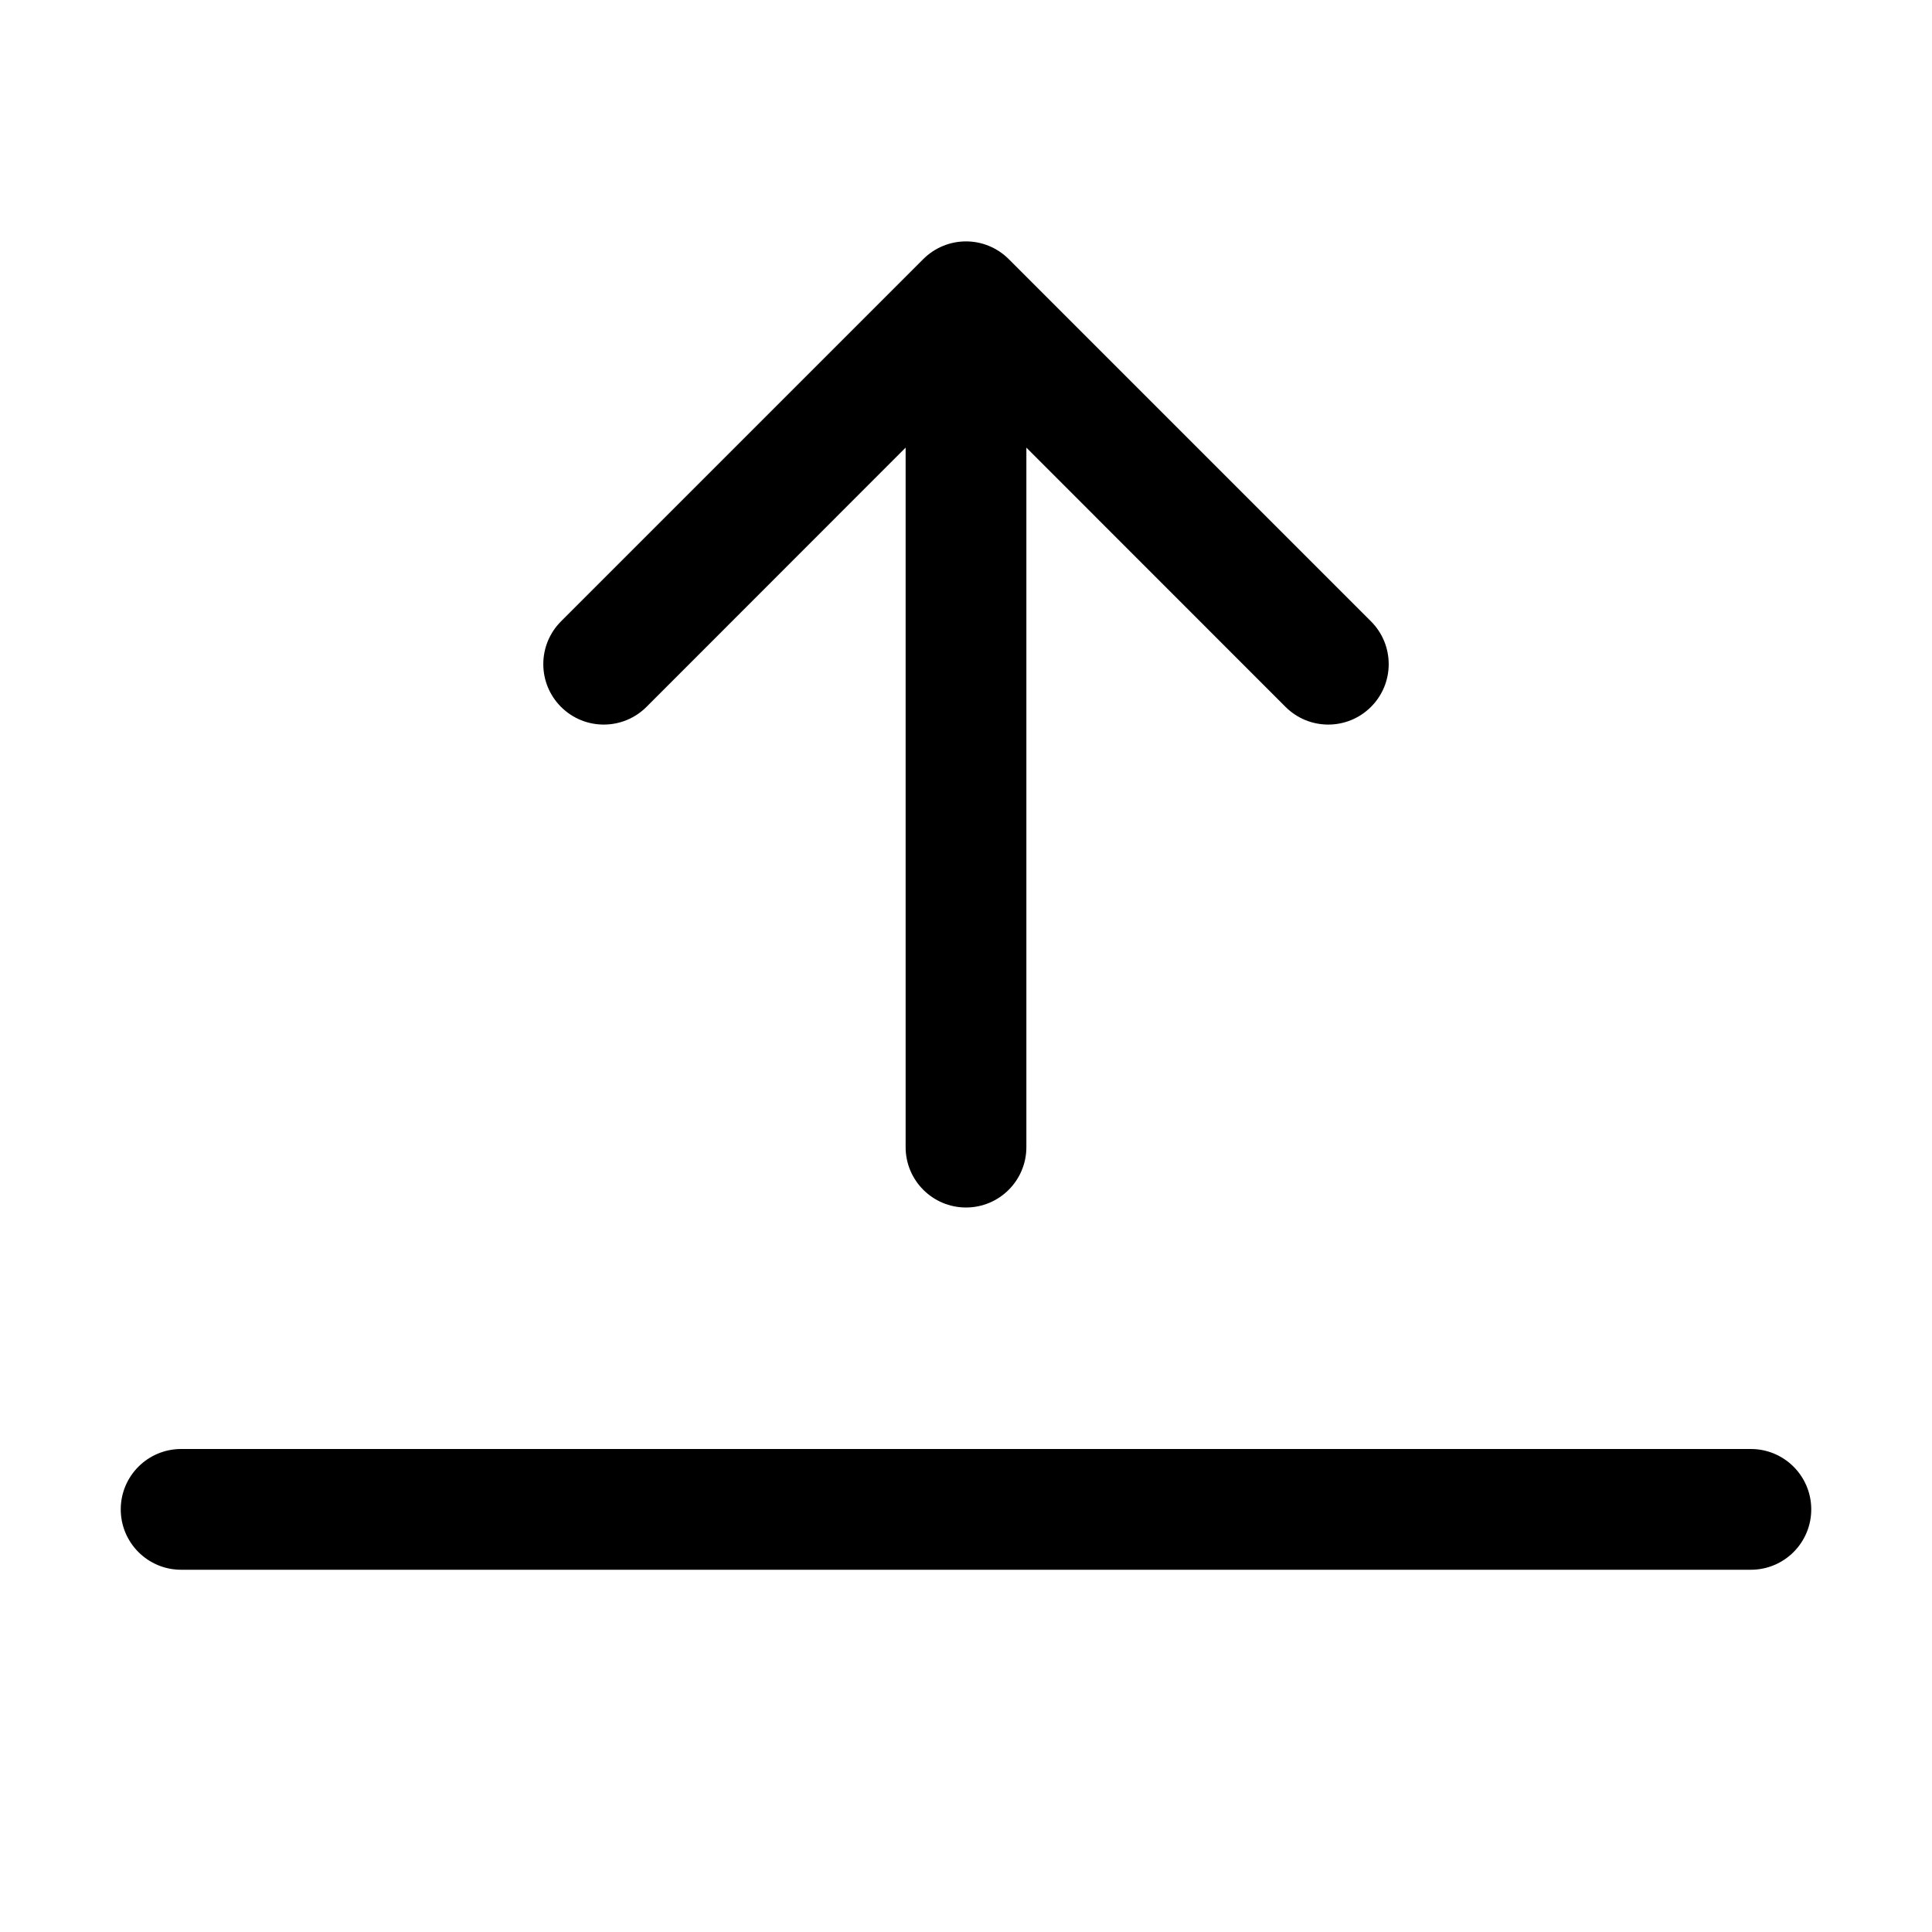
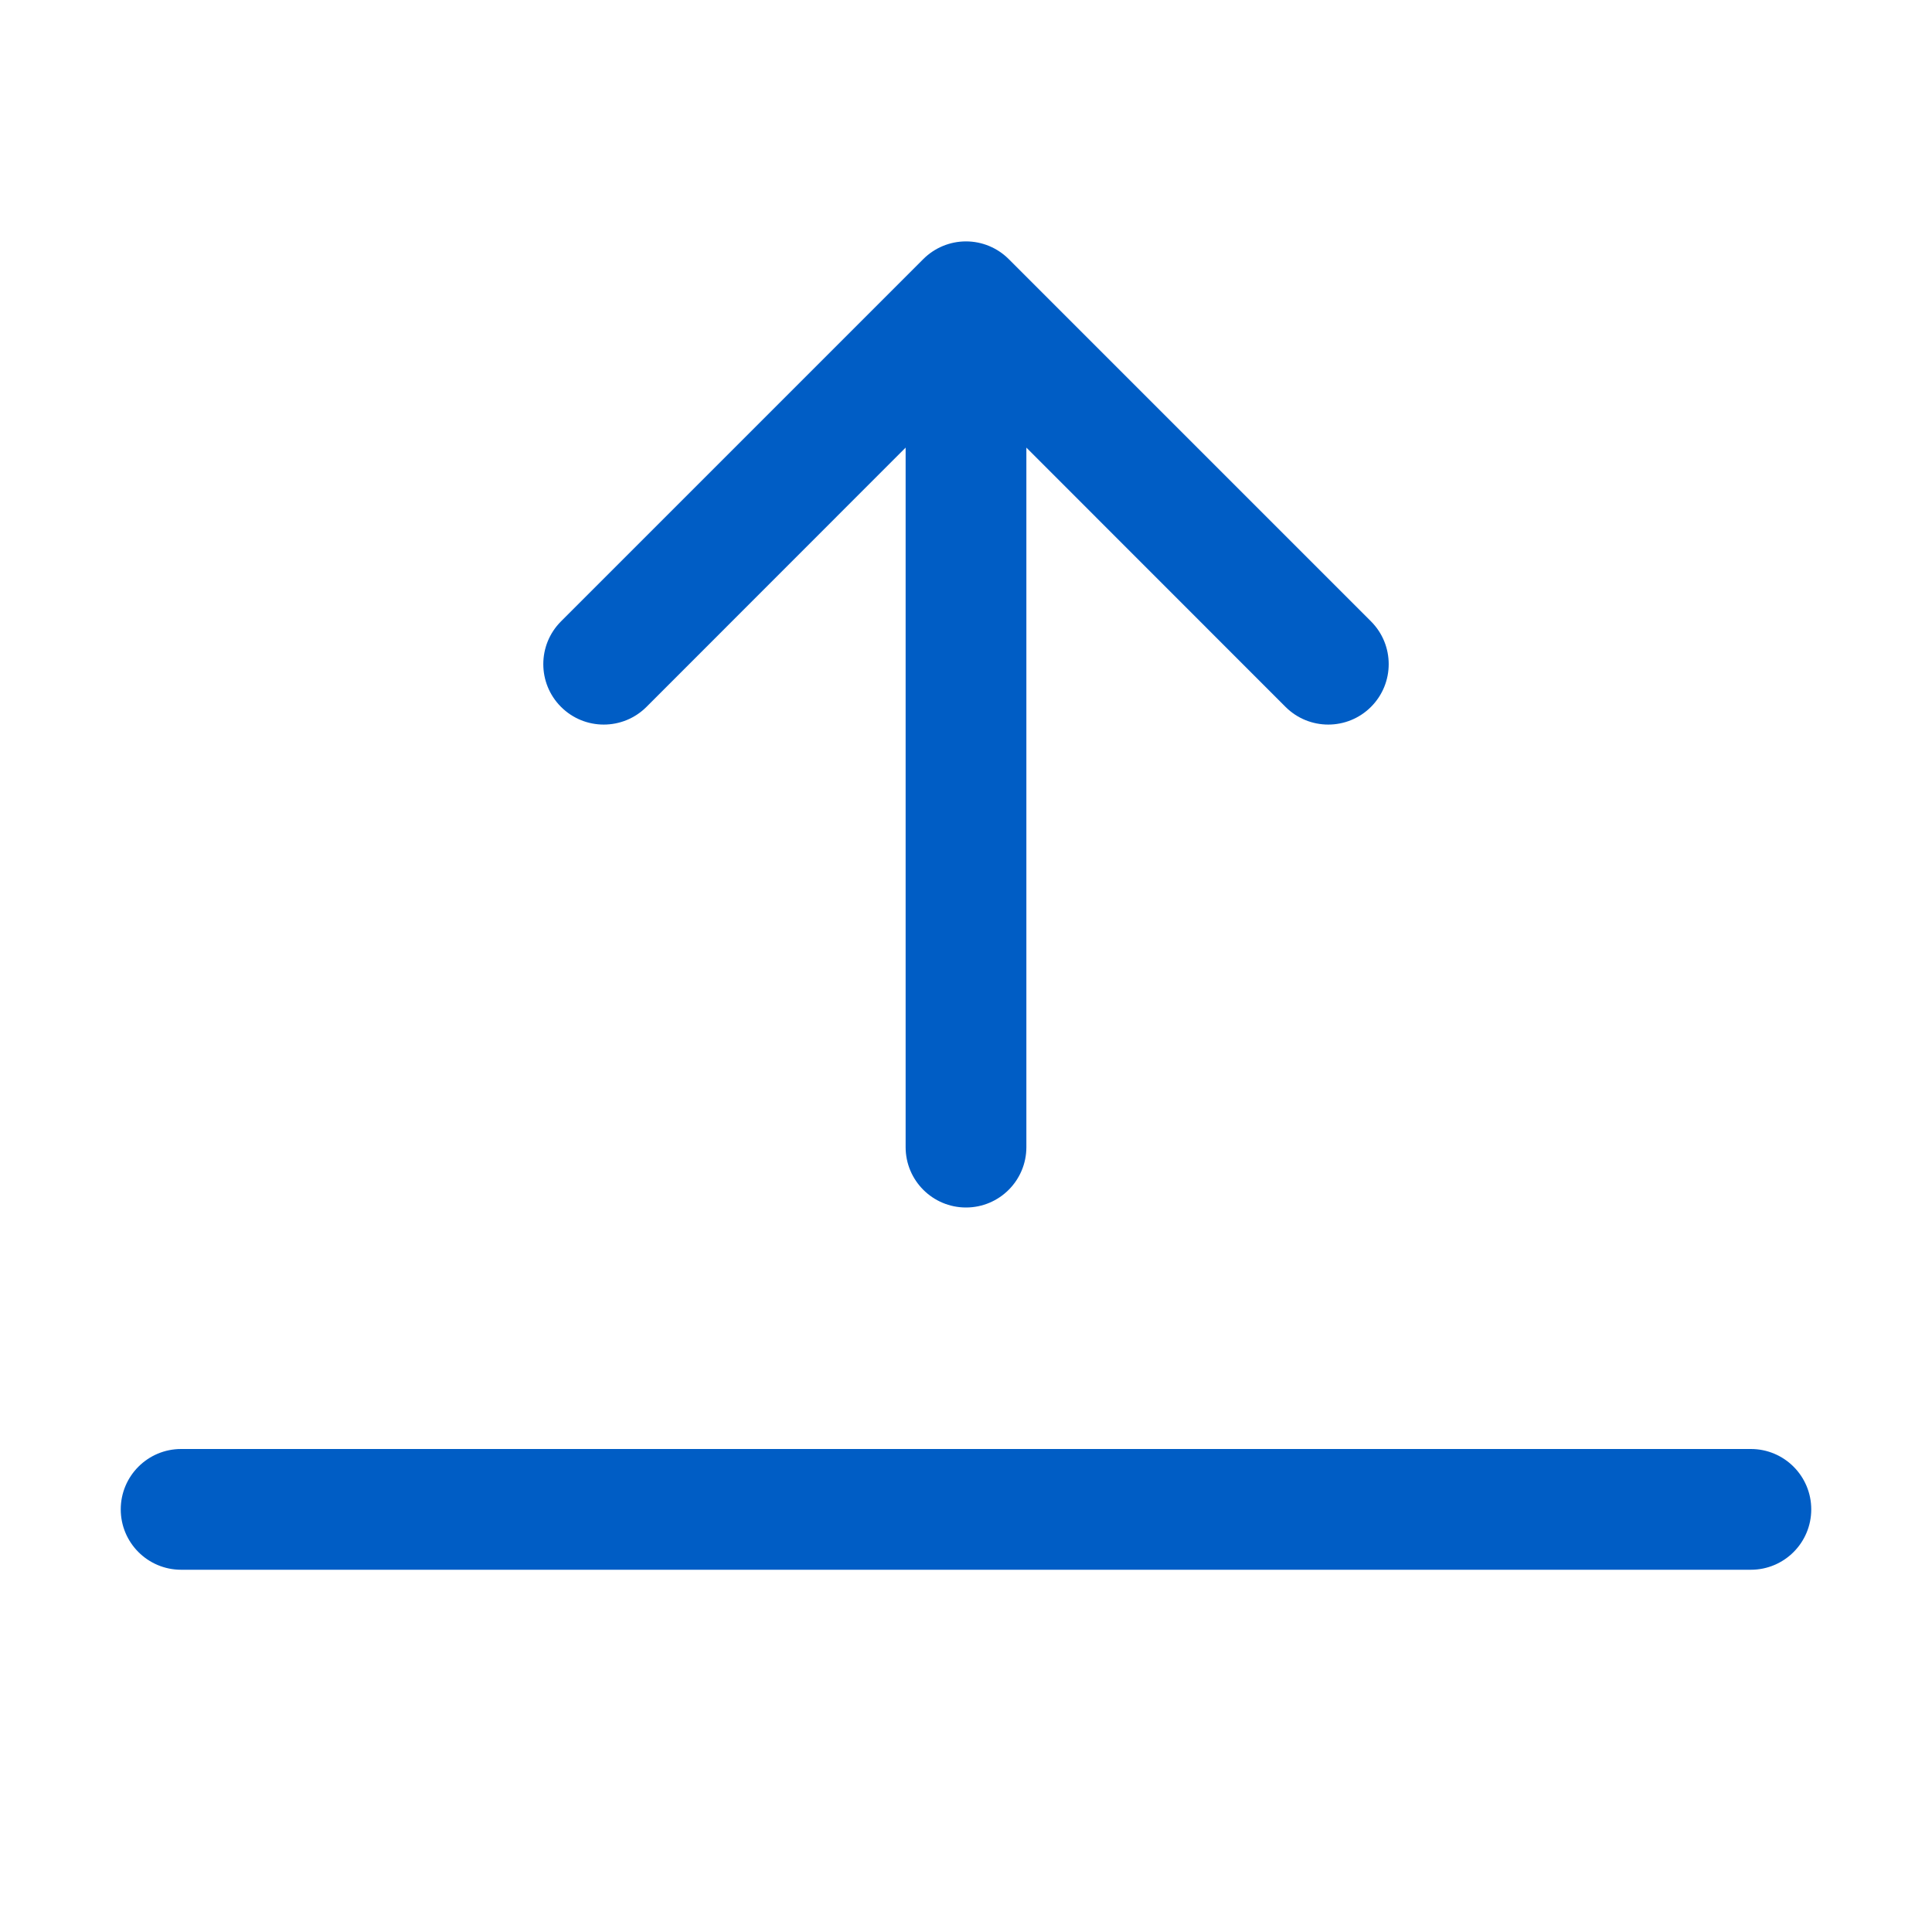
- <svg xmlns="http://www.w3.org/2000/svg" fill="currentColor" viewBox="0 0 16 16">
+ <svg xmlns="http://www.w3.org/2000/svg" fill="#005dc5" viewBox="0 0 16 16">
  <path fill-rule="evenodd" d="M8 10a.5.5 0 0 0 .5-.5V3.707l2.146 2.147a.5.5 0 0 0 .708-.708l-3-3a.5.5 0 0 0-.708 0l-3 3a.5.5 0 1 0 .708.708L7.5 3.707V9.5a.5.5 0 0 0 .5.5zm-7 2.5a.5.5 0 0 1 .5-.5h13a.5.5 0 0 1 0 1h-13a.5.5 0 0 1-.5-.5z" />
</svg>
